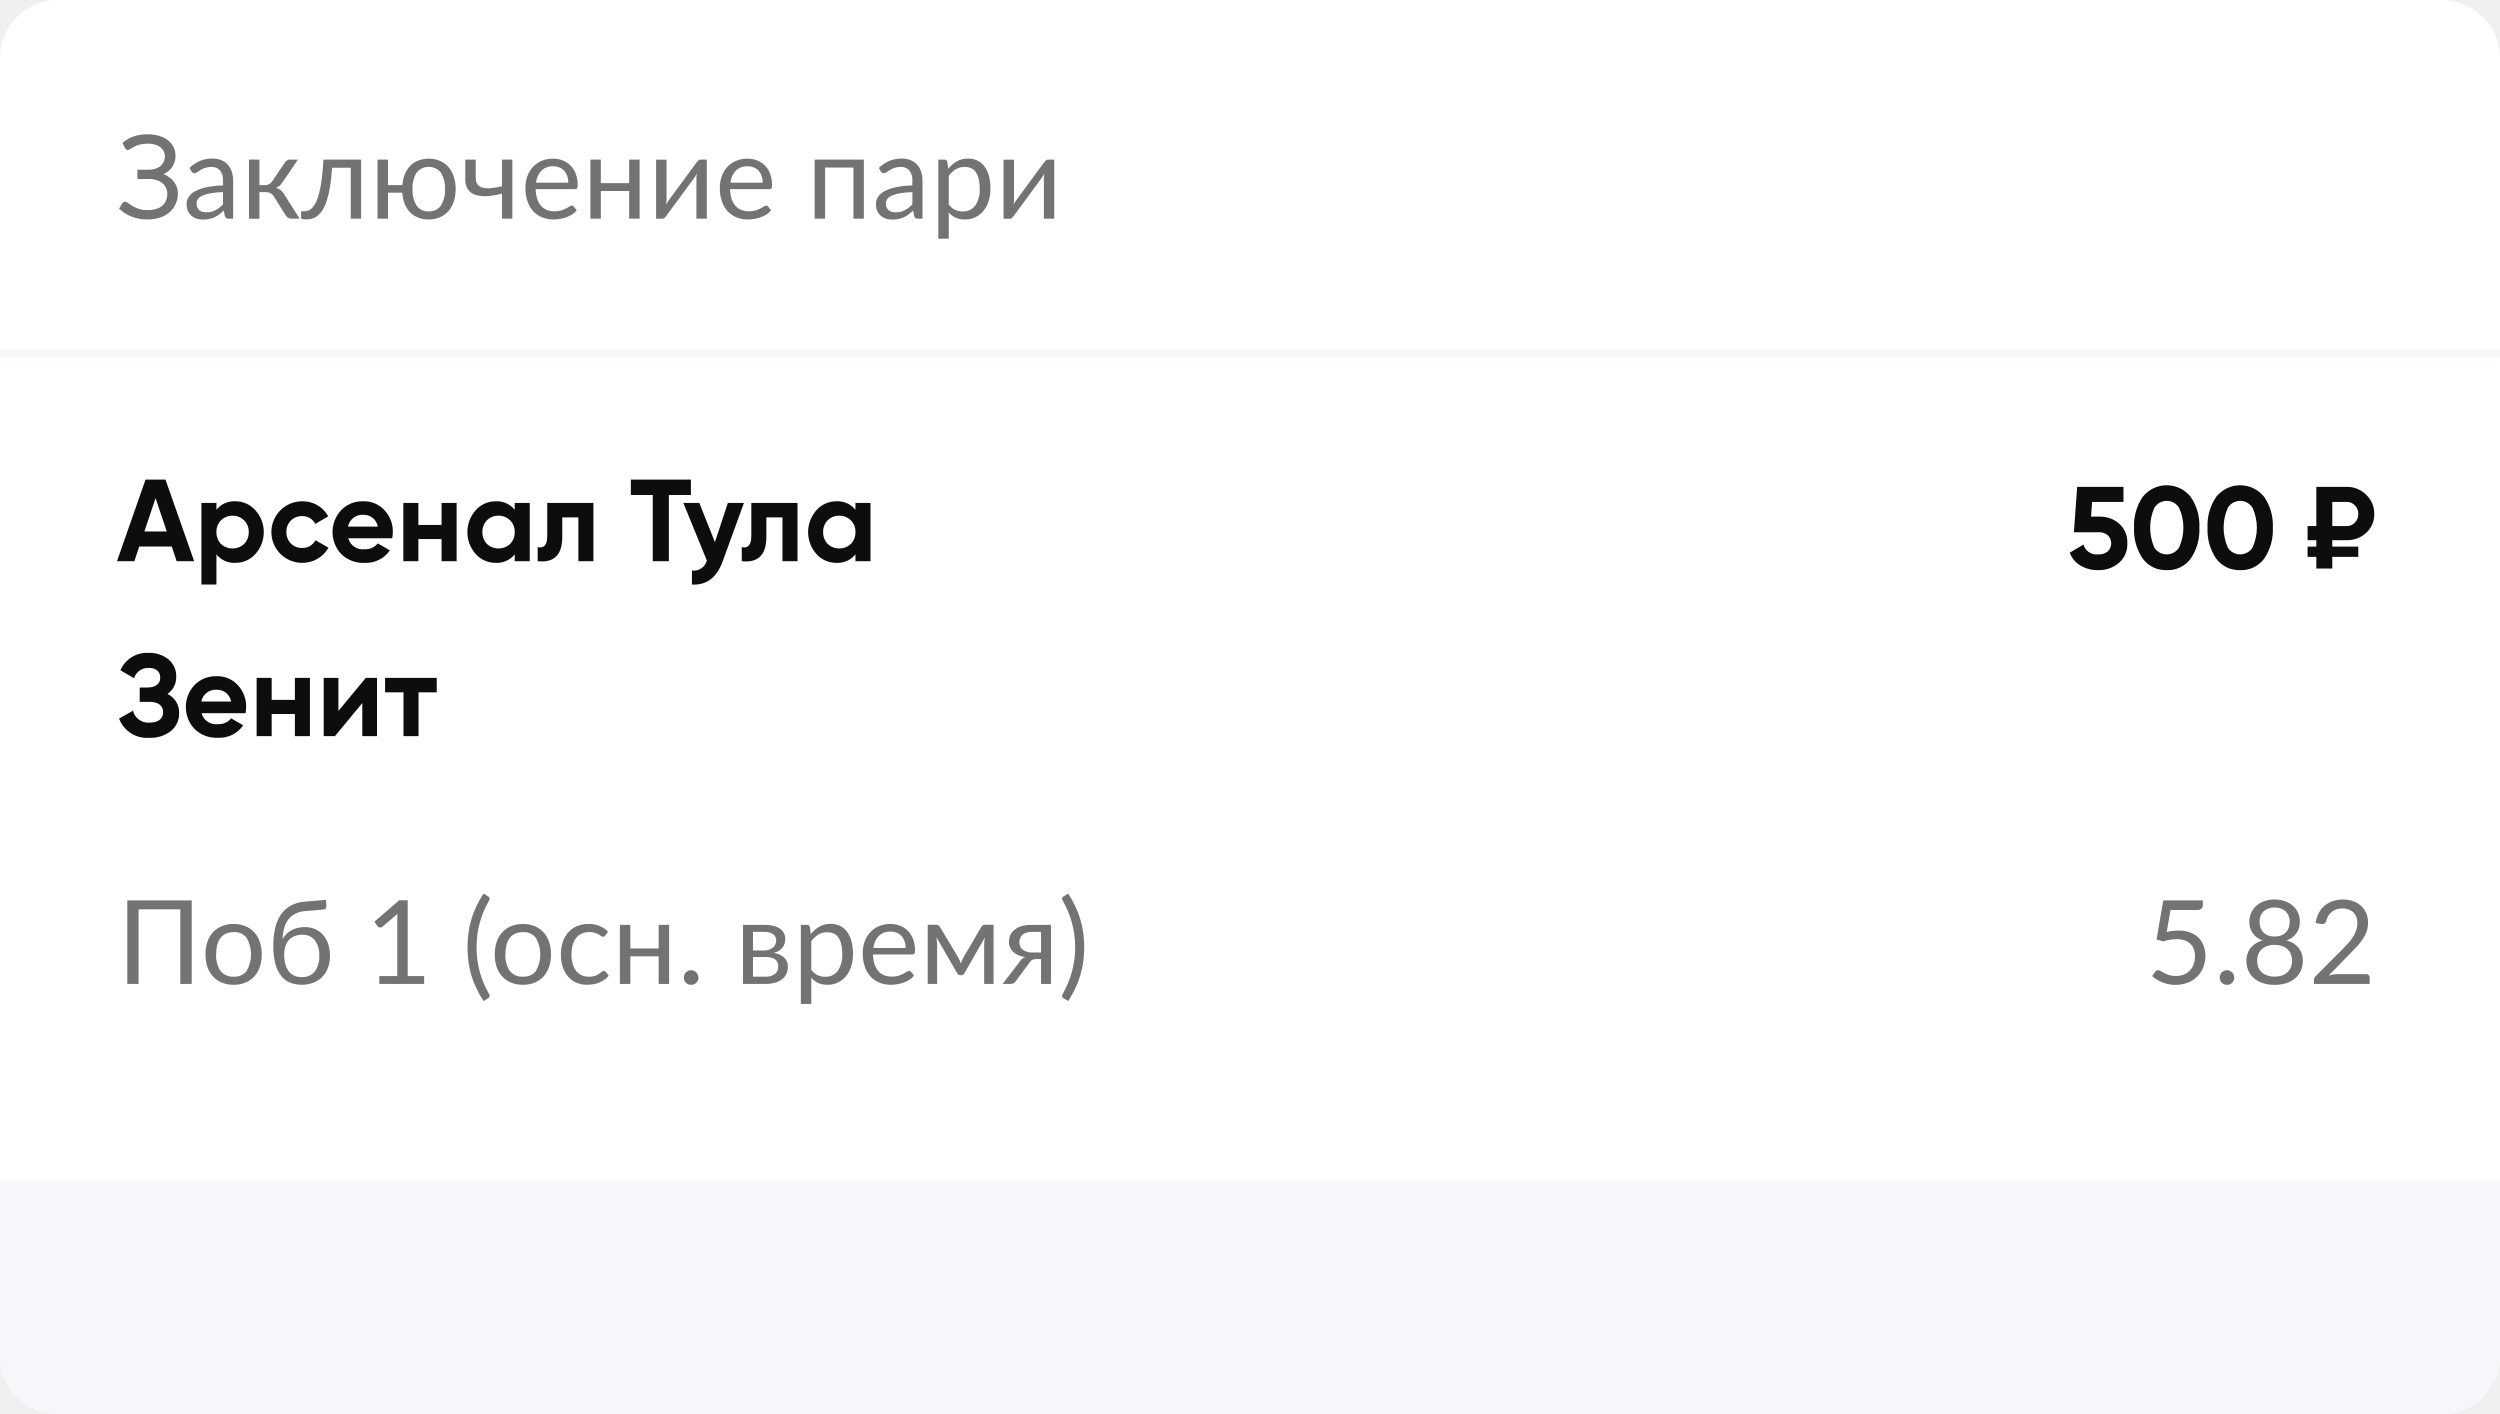
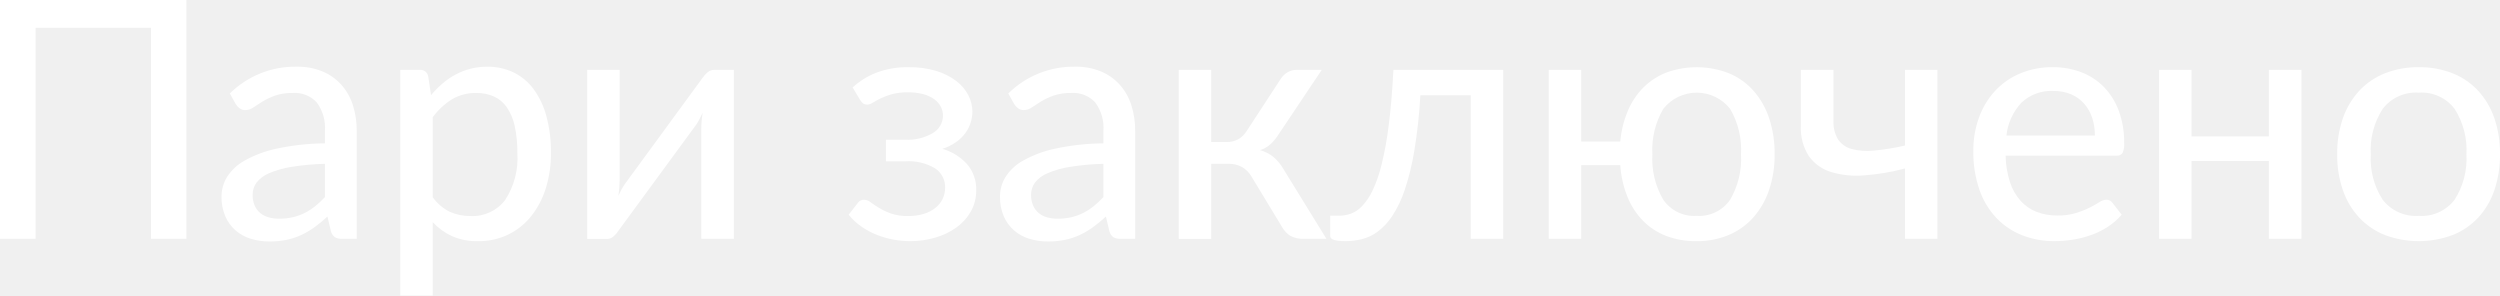
- <svg xmlns="http://www.w3.org/2000/svg" viewBox="0 0 343 194">
+ <svg xmlns="http://www.w3.org/2000/svg" viewBox="0 0 180.394 21.324">
  <defs>
-     <style>.a{fill:none;}.b{clip-path:url(#a);}.c{fill:#fff;}.d{fill:#f6f7fb;}.e{fill:#0d0d0d;}.f{fill:#737373;}</style>
-     <clipPath id="a" transform="translate(0 0)">
-       <rect class="a" width="343" height="194" rx="8" />
-     </clipPath>
+     <style>.a{fill:#fff;}</style>
  </defs>
-   <g class="b">
-     <rect class="c" width="343" height="194" rx="8" />
-     <path class="d" d="M0,162H343v32H0Z" transform="translate(0 0)" />
-     <path class="e" d="M26.64,77,22.704,65.8H19.968L16.048,77h2.384l.672-2.016h4.464L24.24,77Zm-5.296-8.656L22.88,72.92H19.808Zm10.944.432a3.082,3.082,0,0,0-2.592,1.168V69h-2.064V80.2h2.064V76.056a3.082,3.082,0,0,0,2.592,1.168,3.61,3.61,0,0,0,2.752-1.216,4.482,4.482,0,0,0,0-6A3.625,3.625,0,0,0,32.288,68.776ZM30.32,74.632A2.258,2.258,0,0,1,29.695,73a2.195,2.195,0,0,1,.624-1.616,2.28,2.28,0,0,1,3.168,0,2.146,2.146,0,0,1,.64,1.616,2.206,2.206,0,0,1-.64,1.632,2.322,2.322,0,0,1-3.168,0Zm11.136,2.592a4.104,4.104,0,0,0,3.616-2.08l-1.792-1.024a1.973,1.973,0,0,1-1.84,1.056,2.086,2.086,0,0,1-1.536-.608A2.187,2.187,0,0,1,39.295,73a2.098,2.098,0,0,1,2.144-2.192,1.978,1.978,0,0,1,1.824,1.072l1.776-1.04a3.983,3.983,0,0,0-3.584-2.064,4.224,4.224,0,1,0,0,8.448Zm12.359-3.376a5.403,5.403,0,0,0,.08-.848,4.206,4.206,0,0,0-1.152-3.008,3.771,3.771,0,0,0-2.896-1.216,4.038,4.038,0,0,0-3.04,1.216,4.411,4.411,0,0,0,.016,6.032,4.295,4.295,0,0,0,3.184,1.2,3.974,3.974,0,0,0,3.488-1.712l-1.664-.96a2.125,2.125,0,0,1-1.792.8,2.038,2.038,0,0,1-2.256-1.504Zm-6.064-1.6a1.995,1.995,0,0,1,2.096-1.616,1.934,1.934,0,0,1,1.984,1.616Zm12.833-.224h-3.184V69h-2.064v8h2.064V73.96h3.184V77h2.064V69h-2.064Zm10.035-2.08a3.133,3.133,0,0,0-2.608-1.168,3.65,3.65,0,0,0-2.752,1.232,4.529,4.529,0,0,0,0,6,3.634,3.634,0,0,0,2.752,1.216,3.133,3.133,0,0,0,2.608-1.168V77h2.064V69h-2.064ZM66.81,74.632A2.258,2.258,0,0,1,66.186,73a2.195,2.195,0,0,1,.624-1.616,2.28,2.28,0,0,1,3.168,0,2.146,2.146,0,0,1,.64,1.616,2.206,2.206,0,0,1-.64,1.632,2.322,2.322,0,0,1-3.168,0ZM75.081,69v4.544c0,1.232-.464,1.728-1.312,1.52V77c2.256.24,3.376-.864,3.376-3.344V70.984h2.208V77h2.064V69Zm11.47-3.2v2.112H89.56V77h2.208V67.912h3.024V65.8Zm11.535,8.576L95.943,69h-2.192l3.232,7.904a1.866,1.866,0,0,1-2.048,1.376V80.2c2,.112,3.408-.944,4.224-3.2l2.912-8H99.863ZM103.081,69v4.544c0,1.232-.464,1.728-1.312,1.52V77c2.256.24,3.376-.864,3.376-3.344V70.984h2.208V77h2.064V69Zm14.287.944a3.133,3.133,0,0,0-2.608-1.168,3.65,3.65,0,0,0-2.752,1.232,4.529,4.529,0,0,0,0,6,3.634,3.634,0,0,0,2.752,1.216,3.133,3.133,0,0,0,2.608-1.168V77h2.064V69h-2.064Zm-3.808,4.688A2.258,2.258,0,0,1,112.936,73a2.195,2.195,0,0,1,.624-1.616,2.28,2.28,0,0,1,3.168,0,2.146,2.146,0,0,1,.64,1.616,2.206,2.206,0,0,1-.64,1.632,2.322,2.322,0,0,1-3.168,0Z" transform="translate(0 0)" />
-     <path class="e" d="M22.976,95.208a2.755,2.755,0,0,0,1.2-2.368,2.952,2.952,0,0,0-1.056-2.368,4.096,4.096,0,0,0-2.72-.896,3.972,3.972,0,0,0-3.888,2.384l1.872,1.088A2.032,2.032,0,0,1,20.4,91.64c1.04,0,1.584.512,1.584,1.344s-.656,1.344-1.76,1.344H19.168v1.968H20.56c1.168,0,1.824.544,1.824,1.424s-.656,1.424-1.872,1.424a2.162,2.162,0,0,1-2.272-1.632l-1.904,1.072a4.074,4.074,0,0,0,4.176,2.64,4.43,4.43,0,0,0,2.928-.928,3.004,3.004,0,0,0,1.136-2.432A2.801,2.801,0,0,0,22.976,95.208Zm10.713,2.64a5.403,5.403,0,0,0,.08-.848,4.206,4.206,0,0,0-1.152-3.008,3.771,3.771,0,0,0-2.896-1.216,4.038,4.038,0,0,0-3.04,1.216,4.411,4.411,0,0,0,.016,6.032,4.295,4.295,0,0,0,3.184,1.2,3.974,3.974,0,0,0,3.488-1.712l-1.664-.96a2.125,2.125,0,0,1-1.792.8,2.038,2.038,0,0,1-2.256-1.504Zm-6.064-1.6a1.995,1.995,0,0,1,2.096-1.616,1.934,1.934,0,0,1,1.984,1.616Zm12.833-.224h-3.184V93H35.21v8h2.064V97.96h3.184V101h2.064V93h-2.064Zm5.971,1.52V93h-2.016v8h1.536l3.76-4.544V101h2.016V93h-1.536ZM52.832,93v1.984H55.36V101h2.064V94.984H59.92V93Z" transform="translate(0 0)" />
-     <path class="f" d="M16.8,19.608a4.51,4.51,0,0,1,1.504-.88,5.787,5.787,0,0,1,1.944-.304,5.422,5.422,0,0,1,1.592.216,3.622,3.622,0,0,1,1.208.608,2.69,2.69,0,0,1,.76.928,2.561,2.561,0,0,1,.272,1.176,2.7,2.7,0,0,1-.432,1.52,2.782,2.782,0,0,1-1.2,1.016,3.67,3.67,0,0,1,.8.456,2.994,2.994,0,0,1,.616.6,2.587,2.587,0,0,1,.544,1.576,3.548,3.548,0,0,1-.28,1.408,3.266,3.266,0,0,1-.816,1.144,3.859,3.859,0,0,1-1.304.76,5.189,5.189,0,0,1-1.768.28,5.838,5.838,0,0,1-2.216-.4,5.274,5.274,0,0,1-1.688-1.096l.448-.736a.518.518,0,0,1,.16-.144.367.367,0,0,1,.208-.064.692.692,0,0,1,.4.184,6.716,6.716,0,0,0,.592.392,4.971,4.971,0,0,0,.872.4,3.972,3.972,0,0,0,1.264.176,3.85,3.85,0,0,0,1.128-.152,2.286,2.286,0,0,0,.84-.44,1.84,1.84,0,0,0,.52-.704,2.29,2.29,0,0,0,.184-.936,1.92,1.92,0,0,0-.176-.824,1.704,1.704,0,0,0-.496-.64,2.278,2.278,0,0,0-.8-.416,3.465,3.465,0,0,0-1.064-.152H18.848V23.288h1.504a3.251,3.251,0,0,0,.904-.12,2.063,2.063,0,0,0,.72-.352,1.701,1.701,0,0,0,.488-2.056A1.558,1.558,0,0,0,22,20.2a2.16,2.16,0,0,0-.744-.368,3.584,3.584,0,0,0-1-.128,3.899,3.899,0,0,0-1.104.136,4.112,4.112,0,0,0-.768.304,4.916,4.916,0,0,0-.512.296.611.611,0,0,1-.336.136.355.355,0,0,1-.208-.056.548.548,0,0,1-.152-.184Zm13.798,6.744a11.526,11.526,0,0,0-1.68.16,4.733,4.733,0,0,0-1.128.32,1.596,1.596,0,0,0-.632.472,1.03,1.03,0,0,0-.192.608,1.342,1.342,0,0,0,.104.552,1.085,1.085,0,0,0,.28.384,1.275,1.275,0,0,0,.424.216,2.106,2.106,0,0,0,.528.064,3.062,3.062,0,0,0,.688-.072,2.647,2.647,0,0,0,.584-.224,3.091,3.091,0,0,0,.528-.344,4.356,4.356,0,0,0,.496-.456Zm-4.6-3.312a4.628,4.628,0,0,1,1.448-.968,4.472,4.472,0,0,1,1.72-.32,3.069,3.069,0,0,1,1.208.224,2.477,2.477,0,0,1,.888.624,2.642,2.642,0,0,1,.544.968,4.031,4.031,0,0,1,.184,1.248V30h-.632a.653.653,0,0,1-.32-.064.485.485,0,0,1-.176-.272l-.16-.768q-.32.296-.624.528a3.915,3.915,0,0,1-.64.384,3.446,3.446,0,0,1-.72.232,3.69,3.69,0,0,1-.84.088A3.006,3.006,0,0,1,26.99,30a2.147,2.147,0,0,1-.728-.4,1.938,1.938,0,0,1-.488-.664,2.41,2.41,0,0,1-.176-.96,1.762,1.762,0,0,1,.264-.92,2.299,2.299,0,0,1,.856-.792,5.537,5.537,0,0,1,1.544-.56,11.549,11.549,0,0,1,2.336-.256v-.632a2.15,2.15,0,0,0-.408-1.424,1.466,1.466,0,0,0-1.192-.488,2.527,2.527,0,0,0-.888.136,3.151,3.151,0,0,0-.616.296q-.256.16-.448.296a.641.641,0,0,1-.368.128.425.425,0,0,1-.248-.072.755.755,0,0,1-.176-.192Zm13.081-.744a.899.899,0,0,1,.296-.288.741.741,0,0,1,.392-.112h1.112l-2.104,3.088a2.548,2.548,0,0,1-.4.488,1.49,1.49,0,0,1-.512.288,1.654,1.654,0,0,1,.648.328,2.153,2.153,0,0,1,.472.56L41.111,30h-.992a.974.974,0,0,1-.952-.496l-1.576-2.52a1.232,1.232,0,0,0-1.128-.624h-.872v3.648h-1.432V21.896h1.432V25.4h.768a1.136,1.136,0,0,0,1-.544ZM49.544,30h-1.424V23.016h-2.56a25.663,25.663,0,0,1-.288,2.672,12.43,12.43,0,0,1-.464,1.912,5.32,5.32,0,0,1-.6,1.28,3.039,3.039,0,0,1-.696.76,2.056,2.056,0,0,1-.752.368,3.156,3.156,0,0,1-.768.096q-.68,0-.68-.216v-.904h.416a1.695,1.695,0,0,0,.552-.096,1.407,1.407,0,0,0,.544-.368,2.985,2.985,0,0,0,.52-.76,6.507,6.507,0,0,0,.448-1.28,15.358,15.358,0,0,0,.352-1.912q.152-1.128.232-2.672h5.168Zm9.279-1a1.895,1.895,0,0,0,1.672-.8,3.946,3.946,0,0,0,.552-2.248,3.963,3.963,0,0,0-.552-2.256,2.134,2.134,0,0,0-3.344,0,3.963,3.963,0,0,0-.552,2.256,3.946,3.946,0,0,0,.552,2.248A1.895,1.895,0,0,0,58.824,29ZM55.2,25.392a5.18,5.18,0,0,1,.344-1.504,3.566,3.566,0,0,1,.744-1.144,3.19,3.19,0,0,1,1.104-.72,4.112,4.112,0,0,1,2.96.04,3.246,3.246,0,0,1,1.168.84,3.737,3.737,0,0,1,.736,1.32,5.761,5.761,0,0,1,0,3.448,3.776,3.776,0,0,1-.752,1.312,3.341,3.341,0,0,1-1.168.84,3.84,3.84,0,0,1-1.512.288,3.933,3.933,0,0,1-1.456-.256,3.188,3.188,0,0,1-1.104-.728,3.641,3.641,0,0,1-.744-1.16,4.993,4.993,0,0,1-.328-1.536h-1.96V30H51.8V21.896h1.432v3.496Zm15.092-3.496V30h-1.424V26.56a11.243,11.243,0,0,1-1.96.344,4.453,4.453,0,0,1-1.6-.144,2.094,2.094,0,0,1-1.08-.728,2.397,2.397,0,0,1-.392-1.456v-2.68h1.432V24.36a1.597,1.597,0,0,0,.232.92,1.229,1.229,0,0,0,.696.464,3.237,3.237,0,0,0,1.128.072,10.517,10.517,0,0,0,1.544-.264V21.896Zm7.682,3.168a2.701,2.701,0,0,0-.144-.904,1.917,1.917,0,0,0-.408-.712,1.722,1.722,0,0,0-.648-.464,2.155,2.155,0,0,0-.872-.168,2.194,2.194,0,0,0-1.624.6,2.786,2.786,0,0,0-.736,1.648Zm1.152,3.8a2.784,2.784,0,0,1-.632.56,4.029,4.029,0,0,1-.792.384,4.676,4.676,0,0,1-.864.224,5.047,5.047,0,0,1-.888.08,4.203,4.203,0,0,1-1.552-.28A3.513,3.513,0,0,1,73.174,29a3.89,3.89,0,0,1-.8-1.36,5.514,5.514,0,0,1-.288-1.856,4.788,4.788,0,0,1,.256-1.584,3.74,3.74,0,0,1,.752-1.272,3.374,3.374,0,0,1,1.192-.848,3.869,3.869,0,0,1,1.584-.312,3.567,3.567,0,0,1,1.344.248,2.933,2.933,0,0,1,1.072.704,3.15,3.15,0,0,1,.712,1.136,4.295,4.295,0,0,1,.256,1.536.929.929,0,0,1-.072.448.299.299,0,0,1-.272.112h-5.416a4.843,4.843,0,0,0,.208,1.336,2.776,2.776,0,0,0,.528.952,2.175,2.175,0,0,0,.8.568,2.8,2.8,0,0,0,1.04.184,3.105,3.105,0,0,0,.92-.12,4.608,4.608,0,0,0,.672-.272,5.33,5.33,0,0,0,.464-.264.628.628,0,0,1,.328-.128.313.313,0,0,1,.272.136Zm8.629-6.968V30H86.323V26.208H82.435V30H81.003V21.896h1.432v3.232h3.888V21.896Zm9.216,0V30h-1.424V24.496q0-.16.016-.344t.04-.368q-.072.16-.144.296a2.176,2.176,0,0,1-.152.248l-3.912,5.32a1.363,1.363,0,0,1-.224.248.426.426,0,0,1-.288.112h-.864V21.904h1.432v5.504q0,.152-.016.336-.016.176-.04.36.072-.152.144-.28.072-.136.144-.248l3.912-5.32a1.18,1.18,0,0,1,.224-.24.439.439,0,0,1,.296-.12Zm7.675,3.168a2.701,2.701,0,0,0-.144-.904,1.926,1.926,0,0,0-.408-.712,1.722,1.722,0,0,0-.648-.464,2.156,2.156,0,0,0-.872-.168,2.194,2.194,0,0,0-1.624.6,2.784,2.784,0,0,0-.736,1.648Zm1.152,3.8a2.79,2.79,0,0,1-.632.56,4.062,4.062,0,0,1-.792.384,4.701,4.701,0,0,1-.864.224,5.052,5.052,0,0,1-.888.08,4.201,4.201,0,0,1-1.552-.28A3.504,3.504,0,0,1,99.846,29a3.89,3.89,0,0,1-.8-1.36,5.514,5.514,0,0,1-.288-1.856,4.788,4.788,0,0,1,.256-1.584,3.74,3.74,0,0,1,.752-1.272,3.369,3.369,0,0,1,1.192-.848,3.867,3.867,0,0,1,1.584-.312,3.569,3.569,0,0,1,1.344.248,2.936,2.936,0,0,1,1.072.704,3.154,3.154,0,0,1,.712,1.136,4.309,4.309,0,0,1,.256,1.536.929.929,0,0,1-.072.448.299.299,0,0,1-.272.112h-5.416a4.832,4.832,0,0,0,.208,1.336,2.776,2.776,0,0,0,.528.952,2.17,2.17,0,0,0,.8.568,2.798,2.798,0,0,0,1.04.184,3.107,3.107,0,0,0,.92-.12,4.636,4.636,0,0,0,.672-.272q.279-.144.464-.264a.627.627,0,0,1,.328-.128.314.314,0,0,1,.272.136ZM118.521,30h-1.432V22.984h-3.888V30h-1.432V21.896h6.752Zm6.655-3.648a11.526,11.526,0,0,0-1.68.16,4.75,4.75,0,0,0-1.128.32,1.6,1.6,0,0,0-.632.472,1.03,1.03,0,0,0-.192.608,1.347,1.347,0,0,0,.104.552,1.097,1.097,0,0,0,.28.384,1.278,1.278,0,0,0,.424.216,2.112,2.112,0,0,0,.528.064,3.06,3.06,0,0,0,.688-.072,2.642,2.642,0,0,0,.584-.224,3.068,3.068,0,0,0,.528-.344,4.331,4.331,0,0,0,.496-.456Zm-4.6-3.312a4.631,4.631,0,0,1,1.448-.968,4.475,4.475,0,0,1,1.72-.32,3.067,3.067,0,0,1,1.208.224,2.477,2.477,0,0,1,.888.624,2.633,2.633,0,0,1,.544.968,4.022,4.022,0,0,1,.184,1.248V30h-.632a.655.655,0,0,1-.32-.064.49.49,0,0,1-.176-.272l-.16-.768q-.32.296-.624.528a3.89,3.89,0,0,1-.64.384,3.446,3.446,0,0,1-.72.232,3.683,3.683,0,0,1-.84.088,3.011,3.011,0,0,1-.888-.128,2.15,2.15,0,0,1-.728-.4,1.949,1.949,0,0,1-.488-.664,2.416,2.416,0,0,1-.176-.96,1.762,1.762,0,0,1,.264-.92,2.304,2.304,0,0,1,.856-.792,5.548,5.548,0,0,1,1.544-.56,11.557,11.557,0,0,1,2.336-.256v-.632a2.15,2.15,0,0,0-.408-1.424,1.465,1.465,0,0,0-1.192-.488,2.527,2.527,0,0,0-.888.136,3.168,3.168,0,0,0-.616.296c-.17.107-.32.205-.448.296a.639.639,0,0,1-.368.128.426.426,0,0,1-.248-.072.761.761,0,0,1-.176-.192Zm9.593,5.008a2.308,2.308,0,0,0,.856.744,2.437,2.437,0,0,0,1.04.216,2.05,2.05,0,0,0,1.744-.808,3.77,3.77,0,0,0,.608-2.304,5.596,5.596,0,0,0-.144-1.36,2.556,2.556,0,0,0-.4-.928,1.562,1.562,0,0,0-.648-.536,2.153,2.153,0,0,0-.872-.168,2.315,2.315,0,0,0-1.224.32,3.562,3.562,0,0,0-.96.904Zm-.072-4.896a4.208,4.208,0,0,1,1.184-1.016,3.041,3.041,0,0,1,1.536-.384,2.904,2.904,0,0,1,1.272.272,2.548,2.548,0,0,1,.968.792,3.748,3.748,0,0,1,.616,1.296,6.672,6.672,0,0,1,.216,1.784,5.631,5.631,0,0,1-.24,1.672,4.029,4.029,0,0,1-.696,1.336,3.182,3.182,0,0,1-2.568,1.208,3.03,3.03,0,0,1-1.28-.248,3.068,3.068,0,0,1-.936-.704v3.584h-1.432V21.896h.856a.351.351,0,0,1,.376.296Zm14.545-1.256V30h-1.423V24.496c0-.107.005-.221.016-.344s.024-.245.04-.368q-.072.16-.144.296a2.235,2.235,0,0,1-.152.248l-3.912,5.32a1.405,1.405,0,0,1-.224.248.428.428,0,0,1-.288.112h-.864V21.904h1.432v5.504c0,.101-.006.213-.016.336-.011.117-.024.237-.04.36q.072-.152.144-.28.072-.136.144-.248l3.912-5.32a1.15,1.15,0,0,1,.224-.24.437.437,0,0,1,.296-.12Z" transform="translate(0 0)" />
-     <path class="e" d="M288.043,70.88a3.96,3.96,0,0,1,2.72.976,3.372,3.372,0,0,1,1.104,2.688,3.334,3.334,0,0,1-1.168,2.704,4.231,4.231,0,0,1-2.832.976,4.666,4.666,0,0,1-2.4-.608,3.468,3.468,0,0,1-1.504-1.792l1.888-1.104a1.872,1.872,0,0,0,2.016,1.344,1.95,1.95,0,0,0,1.312-.4,1.546,1.546,0,0,0,.016-2.224,1.826,1.826,0,0,0-1.264-.416h-3.392l.448-6.224h6.352v2.064h-4.304l-.144,2.016Zm9.231,7.344a3.909,3.909,0,0,1-3.296-1.584,6.964,6.964,0,0,1-1.184-4.24,6.892,6.892,0,0,1,1.184-4.224,4.195,4.195,0,0,1,6.592,0,6.885,6.885,0,0,1,1.184,4.224,6.957,6.957,0,0,1-1.184,4.24A3.881,3.881,0,0,1,297.274,78.224Zm-1.696-3.088a2.005,2.005,0,0,0,3.392-.016,6.581,6.581,0,0,0,0-5.456,1.996,1.996,0,0,0-3.392,0,6.786,6.786,0,0,0,0,5.472Zm11.775,3.088a3.908,3.908,0,0,1-3.296-1.584,6.957,6.957,0,0,1-1.184-4.24,6.885,6.885,0,0,1,1.184-4.224,4.195,4.195,0,0,1,6.592,0,6.892,6.892,0,0,1,1.184,4.224,6.964,6.964,0,0,1-1.184,4.24A3.883,3.883,0,0,1,307.353,78.224Zm-1.696-3.088a2.005,2.005,0,0,0,3.392-.016,6.581,6.581,0,0,0,0-5.456,1.996,1.996,0,0,0-3.392,0,6.786,6.786,0,0,0,0,5.472Zm16.318-1.024h-1.984v.88h3.568V76.4h-3.568V78h-2.192V76.4h-1.2V74.992h1.2v-.88h-1.2V72.176h1.2V66.8h4.176a3.634,3.634,0,0,1,2.672,1.088,3.55,3.55,0,0,1,1.104,2.624,3.421,3.421,0,0,1-1.088,2.576A3.775,3.775,0,0,1,321.975,74.112Zm-1.984-5.248v3.312h1.984a1.469,1.469,0,0,0,1.12-.48,1.639,1.639,0,0,0,.464-1.184,1.585,1.585,0,0,0-.464-1.168,1.469,1.469,0,0,0-1.12-.48Z" transform="translate(0 0)" />
-     <path class="f" d="M26.304,135h-1.56V124.76H19.016V135H17.464V123.536h8.84Zm5.756-8.232a4.138,4.138,0,0,1,1.6.296,3.42,3.42,0,0,1,1.216.84,3.642,3.642,0,0,1,.768,1.32,5.6,5.6,0,0,1,0,3.448,3.649,3.649,0,0,1-.768,1.312,3.42,3.42,0,0,1-1.216.84,4.233,4.233,0,0,1-1.6.288,4.318,4.318,0,0,1-1.616-.288,3.421,3.421,0,0,1-1.216-.84,3.744,3.744,0,0,1-.776-1.312,5.761,5.761,0,0,1,0-3.448,3.735,3.735,0,0,1,.776-1.32,3.421,3.421,0,0,1,1.216-.84A4.221,4.221,0,0,1,32.06,126.768Zm0,7.232a2.085,2.085,0,0,0,1.792-.8,4.579,4.579,0,0,0,0-4.504,2.075,2.075,0,0,0-1.792-.808,2.537,2.537,0,0,0-1.064.208,2.017,2.017,0,0,0-.752.6,2.754,2.754,0,0,0-.448.968,5.257,5.257,0,0,0-.144,1.288,3.743,3.743,0,0,0,.592,2.248A2.125,2.125,0,0,0,32.06,134Zm9.318.056a2.176,2.176,0,0,0,1.808-.76,3.344,3.344,0,0,0,.616-2.144,3.425,3.425,0,0,0-.592-2.136,2.071,2.071,0,0,0-1.76-.768,2.709,2.709,0,0,0-1.024.184,2.053,2.053,0,0,0-.776.52,2.439,2.439,0,0,0-.488.848,3.638,3.638,0,0,0-.168,1.152,5.119,5.119,0,0,0,.152,1.304,2.843,2.843,0,0,0,.448.976,2.066,2.066,0,0,0,.744.616A2.441,2.441,0,0,0,41.378,134.056Zm.552-9.064a3.933,3.933,0,0,0-1.4.36,2.75,2.75,0,0,0-.96.784,3.315,3.315,0,0,0-.576,1.176,6.708,6.708,0,0,0-.224,1.552,2.635,2.635,0,0,1,.496-.688,2.956,2.956,0,0,1,.696-.528,3.297,3.297,0,0,1,.848-.336,3.916,3.916,0,0,1,.984-.12,3.492,3.492,0,0,1,1.448.288,2.992,2.992,0,0,1,1.096.8,3.545,3.545,0,0,1,.696,1.256,5.139,5.139,0,0,1,.24,1.616,4.582,4.582,0,0,1-.28,1.64,3.377,3.377,0,0,1-2.016,2.04,4.334,4.334,0,0,1-1.6.28,4.252,4.252,0,0,1-1.528-.272,2.964,2.964,0,0,1-1.232-.896,4.59,4.59,0,0,1-.824-1.64,9.2,9.2,0,0,1-.296-2.52,11.131,11.131,0,0,1,.232-2.352,5.567,5.567,0,0,1,.744-1.864,4.009,4.009,0,0,1,1.336-1.272,4.692,4.692,0,0,1,2-.592l2.896-.248.08.736a.69.69,0,0,1-.072.416.394.394,0,0,1-.344.184Zm16.261,8.92V135h-6.144v-1.088h2.456v-7.816q0-.352.024-.712l-2.04,1.752a.497.497,0,0,1-.208.112.562.562,0,0,1-.192,0,.504.504,0,0,1-.168-.064.429.429,0,0,1-.112-.104l-.448-.616,3.416-2.952h1.16v10.4Zm7.191-3.944a12.615,12.615,0,0,0,1.712,6.4.436.436,0,0,1,.064.376.516.516,0,0,1-.184.216l-.632.384a14.973,14.973,0,0,1-1.024-1.824,12.233,12.233,0,0,1-1.056-3.648,15.102,15.102,0,0,1,0-3.8,12.681,12.681,0,0,1,.376-1.832,12.976,12.976,0,0,1,.68-1.816,15.517,15.517,0,0,1,1.024-1.832l.632.392a.516.516,0,0,1,.184.216.418.418,0,0,1-.064.368,12.615,12.615,0,0,0-1.712,6.4Zm6.365-3.2a4.138,4.138,0,0,1,1.6.296,3.42,3.42,0,0,1,1.216.84,3.642,3.642,0,0,1,.768,1.32,5.6,5.6,0,0,1,0,3.448,3.649,3.649,0,0,1-.768,1.312,3.42,3.42,0,0,1-1.216.84,4.233,4.233,0,0,1-1.6.288,4.318,4.318,0,0,1-1.616-.288,3.421,3.421,0,0,1-1.216-.84,3.744,3.744,0,0,1-.776-1.312,5.761,5.761,0,0,1,0-3.448,3.735,3.735,0,0,1,.776-1.32,3.421,3.421,0,0,1,1.216-.84A4.221,4.221,0,0,1,71.747,126.768Zm0,7.232a2.085,2.085,0,0,0,1.792-.8,4.579,4.579,0,0,0,0-4.504,2.075,2.075,0,0,0-1.792-.808,2.537,2.537,0,0,0-1.064.208,2.017,2.017,0,0,0-.752.6,2.754,2.754,0,0,0-.448.968,5.257,5.257,0,0,0-.144,1.288,3.743,3.743,0,0,0,.592,2.248A2.125,2.125,0,0,0,71.747,134Zm11.302-5.664a.63.63,0,0,1-.128.136.288.288,0,0,1-.176.048.487.487,0,0,1-.264-.096,3.719,3.719,0,0,0-.36-.224,2.548,2.548,0,0,0-.52-.216,2.356,2.356,0,0,0-.752-.104,2.441,2.441,0,0,0-1.056.216,2.03,2.03,0,0,0-.768.608,2.864,2.864,0,0,0-.464.968,4.923,4.923,0,0,0-.152,1.272,4.688,4.688,0,0,0,.168,1.312,2.877,2.877,0,0,0,.472.96,2.158,2.158,0,0,0,.744.592,2.356,2.356,0,0,0,.984.2,2.582,2.582,0,0,0,.856-.12,2.525,2.525,0,0,0,.552-.28q.224-.151.368-.272a.467.467,0,0,1,.296-.128.313.313,0,0,1,.272.136l.4.52a2.838,2.838,0,0,1-.6.56,3.812,3.812,0,0,1-.728.392,4.038,4.038,0,0,1-.808.224,5.152,5.152,0,0,1-.864.072,3.563,3.563,0,0,1-1.416-.28,3.256,3.256,0,0,1-1.128-.808,3.846,3.846,0,0,1-.752-1.312,5.327,5.327,0,0,1-.272-1.768,5.41,5.41,0,0,1,.248-1.672,3.83,3.83,0,0,1,.736-1.32,3.372,3.372,0,0,1,1.192-.872,4.03,4.03,0,0,1,1.632-.312,3.759,3.759,0,0,1,1.504.28,3.541,3.541,0,0,1,1.16.776Zm8.753-1.44V135H90.37v-3.792h-3.888V135H85.05v-8.104h1.432v3.232H90.37v-3.232Zm2.024,7.224a1.066,1.066,0,0,1,.072-.392,1.105,1.105,0,0,1,.208-.32,1.015,1.015,0,0,1,.32-.216,1,1,0,0,1,.784,0,1.013,1.013,0,0,1,.536.536.973.973,0,0,1,.08.392.994.994,0,0,1-.08.4,1.062,1.062,0,0,1-.216.312.918.918,0,0,1-.32.208,1,1,0,0,1-.784,0,.918.918,0,0,1-.32-.208,1.15,1.15,0,0,1-.208-.312A1.09,1.09,0,0,1,93.826,134.12ZM105.053,134a1.985,1.985,0,0,0,1.264-.368,1.249,1.249,0,0,0,.464-1.024,1.473,1.473,0,0,0-.088-.52,1.016,1.016,0,0,0-.288-.416,1.379,1.379,0,0,0-.536-.272,2.917,2.917,0,0,0-.808-.096h-1.752V134Zm-1.744-6.144V130.4h1.56a2.086,2.086,0,0,0,.647-.096,1.672,1.672,0,0,0,.521-.28,1.323,1.323,0,0,0,.336-.432,1.303,1.303,0,0,0,.12-.56,1.203,1.203,0,0,0-.08-.432.894.894,0,0,0-.272-.376,1.364,1.364,0,0,0-.504-.264,2.462,2.462,0,0,0-.768-.104Zm1.6-.96a4.785,4.785,0,0,1,1.288.152,2.6,2.6,0,0,1,.88.416,1.567,1.567,0,0,1,.504.608,1.806,1.806,0,0,1,.16.752,2.275,2.275,0,0,1-.072.552,1.684,1.684,0,0,1-.256.552,1.83,1.83,0,0,1-.488.48,2.432,2.432,0,0,1-.768.328,2.659,2.659,0,0,1,1.432.648,1.675,1.675,0,0,1,.504,1.272,2.06,2.06,0,0,1-.888,1.76,2.842,2.842,0,0,1-.96.44,4.679,4.679,0,0,1-1.184.144h-3.12v-8.104Zm6.401,6.152a2.3,2.3,0,0,0,.856.744,2.434,2.434,0,0,0,1.04.216,2.05,2.05,0,0,0,1.744-.808,3.777,3.777,0,0,0,.608-2.304,5.598,5.598,0,0,0-.144-1.36,2.571,2.571,0,0,0-.4-.928,1.564,1.564,0,0,0-.648-.536,2.156,2.156,0,0,0-.872-.168,2.318,2.318,0,0,0-1.224.32,3.533,3.533,0,0,0-.96.904Zm-.072-4.896a4.199,4.199,0,0,1,1.184-1.016,3.041,3.041,0,0,1,1.536-.384,2.914,2.914,0,0,1,1.272.272,2.556,2.556,0,0,1,.968.792,3.753,3.753,0,0,1,.616,1.296,6.67,6.67,0,0,1,.216,1.784,5.631,5.631,0,0,1-.24,1.672,4.032,4.032,0,0,1-.696,1.336,3.182,3.182,0,0,1-2.568,1.208,3.032,3.032,0,0,1-1.28-.248,3.068,3.068,0,0,1-.936-.704v3.584h-1.432V126.896h.856a.351.351,0,0,1,.376.296Zm13.017,1.912a2.7,2.7,0,0,0-.144-.904,1.926,1.926,0,0,0-.408-.712,1.722,1.722,0,0,0-.648-.464,2.156,2.156,0,0,0-.872-.168,2.194,2.194,0,0,0-1.624.6,2.785,2.785,0,0,0-.736,1.648Zm1.152,3.8a2.798,2.798,0,0,1-.632.56,3.975,3.975,0,0,1-.792.384,4.684,4.684,0,0,1-.864.224,5.081,5.081,0,0,1-.888.08,4.199,4.199,0,0,1-1.552-.28,3.516,3.516,0,0,1-1.224-.832,3.893,3.893,0,0,1-.8-1.36,5.514,5.514,0,0,1-.288-1.856,4.783,4.783,0,0,1,.256-1.584,3.74,3.74,0,0,1,.752-1.272,3.375,3.375,0,0,1,1.192-.848,3.867,3.867,0,0,1,1.584-.312,3.575,3.575,0,0,1,1.344.248,2.94,2.94,0,0,1,1.072.704,3.156,3.156,0,0,1,.712,1.136,4.287,4.287,0,0,1,.256,1.536.93.93,0,0,1-.072.448.299.299,0,0,1-.272.112h-5.416a4.833,4.833,0,0,0,.208,1.336,2.773,2.773,0,0,0,.528.952,2.174,2.174,0,0,0,.8.568,2.792,2.792,0,0,0,1.04.184,3.107,3.107,0,0,0,.92-.12,4.602,4.602,0,0,0,.672-.272,5.315,5.315,0,0,0,.464-.264.629.629,0,0,1,.328-.128.313.313,0,0,1,.272.136Zm10.909-6.992V135h-1.288v-5.384c0-.149.008-.315.024-.496.022-.187.048-.36.08-.52l-2.816,4.936a.523.523,0,0,1-.168.192.41.41,0,0,1-.24.072h-.16a.452.452,0,0,1-.248-.072.541.541,0,0,1-.168-.192l-2.864-4.952q.041.24.072.528a4.338,4.338,0,0,1,.032.504V135h-1.288v-8.128h1.144a.653.653,0,0,1,.296.072.553.553,0,0,1,.248.248l2.528,4.224a6.692,6.692,0,0,1,.328.776,5.006,5.006,0,0,1,.32-.776l2.48-4.224a.555.555,0,0,1,.248-.256.718.718,0,0,1,.296-.064Zm6.514,3.808v-2.824h-1.36a1.916,1.916,0,0,0-.768.136,1.383,1.383,0,0,0-.504.336,1.177,1.177,0,0,0-.264.456,1.588,1.588,0,0,0-.08.496,1.24,1.24,0,0,0,.48,1.032,2.108,2.108,0,0,0,1.312.368Zm1.36-3.784V135h-1.36v-3.416h-.624a1.482,1.482,0,0,0-.376.04.884.884,0,0,0-.256.096.68.68,0,0,0-.184.168,2.775,2.775,0,0,0-.168.224l-1.776,2.392a.936.936,0,0,1-.336.376,1.087,1.087,0,0,1-.568.12h-.992l2.352-3.056a1.403,1.403,0,0,1,.76-.64,3.315,3.315,0,0,1-1.04-.288,2.474,2.474,0,0,1-.696-.488,1.819,1.819,0,0,1-.384-.632,2.097,2.097,0,0,1-.12-.696,2.296,2.296,0,0,1,.16-.832,1.961,1.961,0,0,1,.528-.736,2.667,2.667,0,0,1,.928-.528,4.107,4.107,0,0,1,1.392-.208Zm3.325,3.072a12.831,12.831,0,0,0-1.712-6.4.738.738,0,0,1-.08-.208.308.308,0,0,1,.008-.16.301.301,0,0,1,.072-.12.683.683,0,0,1,.12-.096l.632-.392a14.665,14.665,0,0,1,1.016,1.832,11.771,11.771,0,0,1,.68,1.816,12.029,12.029,0,0,1,.384,1.832,15.102,15.102,0,0,1,0,3.8,12.313,12.313,0,0,1-.384,1.832,11.771,11.771,0,0,1-.68,1.816,14.175,14.175,0,0,1-1.016,1.824l-.632-.384a.683.683,0,0,1-.12-.096.301.301,0,0,1-.072-.12.308.308,0,0,1-.008-.16.723.723,0,0,1,.08-.216,12.831,12.831,0,0,0,1.712-6.4Z" transform="translate(0 0)" />
-     <path class="f" d="M297.271,127.864a7.91,7.91,0,0,1,1.648-.192,4.405,4.405,0,0,1,1.584.264,3.17,3.17,0,0,1,1.144.728,2.992,2.992,0,0,1,.696,1.096,3.844,3.844,0,0,1,.24,1.376,4.099,4.099,0,0,1-.32,1.648,3.7,3.7,0,0,1-.872,1.264,3.826,3.826,0,0,1-1.304.8,4.61,4.61,0,0,1-1.624.28,4.432,4.432,0,0,1-.968-.104,4.892,4.892,0,0,1-.872-.264,5.102,5.102,0,0,1-.744-.384,4.321,4.321,0,0,1-.608-.456l.44-.608a.438.438,0,0,1,.376-.208.688.688,0,0,1,.36.128q.2.12.488.272a4.48,4.48,0,0,0,.672.28,3.187,3.187,0,0,0,.928.12,2.886,2.886,0,0,0,1.08-.192,2.356,2.356,0,0,0,.824-.544,2.469,2.469,0,0,0,.528-.856,3.171,3.171,0,0,0,.184-1.112,2.765,2.765,0,0,0-.16-.968,1.844,1.844,0,0,0-.472-.736,2.119,2.119,0,0,0-.784-.472,3.294,3.294,0,0,0-1.104-.168,5.919,5.919,0,0,0-1.856.304l-.896-.264.92-5.36h5.432v.624a.698.698,0,0,1-.192.504.867.867,0,0,1-.64.192h-3.6Zm7.273,6.256a1.066,1.066,0,0,1,.072-.392,1.126,1.126,0,0,1,.208-.32,1.026,1.026,0,0,1,.32-.216,1,1,0,0,1,.784,0,1.004,1.004,0,0,1,.32.216,1.015,1.015,0,0,1,.216.32.961.961,0,0,1,.08.392.982.982,0,0,1-.08.4,1.051,1.051,0,0,1-.216.312.909.909,0,0,1-.32.208,1,1,0,0,1-.784,0,.927.927,0,0,1-.32-.208,1.173,1.173,0,0,1-.208-.312A1.09,1.09,0,0,1,304.544,134.12Zm7.534-.128a3.067,3.067,0,0,0,1-.152,2.182,2.182,0,0,0,.752-.44,1.89,1.89,0,0,0,.472-.68,2.251,2.251,0,0,0,.168-.88,2.314,2.314,0,0,0-.2-1.008,1.8,1.8,0,0,0-.528-.688,2.091,2.091,0,0,0-.76-.384,3.256,3.256,0,0,0-1.808,0,2.168,2.168,0,0,0-.768.384,1.903,1.903,0,0,0-.528.688,2.392,2.392,0,0,0-.192,1.008,2.344,2.344,0,0,0,.16.88,2.023,2.023,0,0,0,.472.68,2.269,2.269,0,0,0,.752.44A3.13,3.13,0,0,0,312.078,133.992Zm0-9.48a2.493,2.493,0,0,0-.904.152,1.877,1.877,0,0,0-.648.416,1.796,1.796,0,0,0-.392.616,2.168,2.168,0,0,0-.128.752,2.585,2.585,0,0,0,.112.76,1.778,1.778,0,0,0,.36.656,1.836,1.836,0,0,0,.64.456,2.469,2.469,0,0,0,.96.168,2.417,2.417,0,0,0,.952-.168,1.842,1.842,0,0,0,.648-.456,1.807,1.807,0,0,0,.36-.656,2.618,2.618,0,0,0,.112-.76,2.083,2.083,0,0,0-.136-.752,1.672,1.672,0,0,0-.392-.616,1.788,1.788,0,0,0-.648-.416A2.433,2.433,0,0,0,312.078,124.512Zm1.64,4.512a3.155,3.155,0,0,1,1.648,1.016,2.809,2.809,0,0,1,.576,1.824,3.138,3.138,0,0,1-.288,1.36,2.925,2.925,0,0,1-.792,1.024,3.601,3.601,0,0,1-1.216.656,5.6,5.6,0,0,1-3.136,0,3.68,3.68,0,0,1-1.224-.656,2.916,2.916,0,0,1-.793-1.024,3.223,3.223,0,0,1-.279-1.36,2.809,2.809,0,0,1,.576-1.824,3.151,3.151,0,0,1,1.648-1.016,2.586,2.586,0,0,1-1.825-2.6,2.842,2.842,0,0,1,.953-2.144,3.334,3.334,0,0,1,1.088-.64,4.462,4.462,0,0,1,2.84,0,3.331,3.331,0,0,1,1.096.64,2.837,2.837,0,0,1,.952,2.144,2.608,2.608,0,0,1-1.824,2.6Zm10.897,4.624a.497.497,0,0,1,.368.136.479.479,0,0,1,.136.352V135h-7.648v-.488a.833.833,0,0,1,.064-.312.867.867,0,0,1,.2-.296l3.672-3.688q.456-.464.832-.888a6.486,6.486,0,0,0,.64-.864,4.154,4.154,0,0,0,.408-.872,3.094,3.094,0,0,0,.144-.952,2.248,2.248,0,0,0-.16-.88,1.712,1.712,0,0,0-.44-.632,1.742,1.742,0,0,0-.648-.368,2.502,2.502,0,0,0-.808-.128,2.45,2.45,0,0,0-.808.128,2.153,2.153,0,0,0-.656.36,2.057,2.057,0,0,0-.472.536,2.148,2.148,0,0,0-.272.688.652.652,0,0,1-.264.376.744.744,0,0,1-.456.048l-.744-.128a4.14,4.14,0,0,1,.432-1.384,3.41,3.41,0,0,1,.816-1.016,3.454,3.454,0,0,1,1.128-.616,4.415,4.415,0,0,1,2.728,0,3.157,3.157,0,0,1,1.096.632,2.868,2.868,0,0,1,.728,1,3.27,3.27,0,0,1,.264,1.344,3.603,3.603,0,0,1-.192,1.192,4.771,4.771,0,0,1-.52,1.04,7.879,7.879,0,0,1-.76.968q-.424.472-.904.952l-3.024,3.088a5.289,5.289,0,0,1,.648-.136,3.781,3.781,0,0,1,.632-.056Z" transform="translate(0 0)" />
-     <rect class="d" y="48" width="343" height="1" />
-   </g>
+   <path class="a" d="M15.576,20.616H13.021V5.388H4.692V20.616H2.124V3.384H15.576Z" transform="translate(-2.124 -3.3838)" />
+   <path class="a" d="M18.708,10.128a6.692,6.692,0,0,1,4.836-1.932,4.68,4.68,0,0,1,1.849.342,3.8,3.8,0,0,1,1.355.954,4.046,4.046,0,0,1,.834,1.464,5.957,5.957,0,0,1,.282,1.884v7.776H26.82a.995.995,0,0,1-.528-.114.787.787,0,0,1-.288-.426l-.252-1.068a10.008,10.008,0,0,1-.924.762,5.875,5.875,0,0,1-.954.565,4.809,4.809,0,0,1-1.062.353,6.001,6.001,0,0,1-1.248.12,4.486,4.486,0,0,1-1.351-.197,3.034,3.034,0,0,1-1.098-.607,2.88,2.88,0,0,1-.738-1.02,3.521,3.521,0,0,1-.27-1.429,2.71,2.71,0,0,1,.39-1.386,3.518,3.518,0,0,1,1.272-1.194,8.173,8.173,0,0,1,2.304-.863,17.202,17.202,0,0,1,3.498-.385V12.84a3.1,3.1,0,0,0-.588-2.063,2.155,2.155,0,0,0-1.728-.685,3.768,3.768,0,0,0-1.29.192,4.955,4.955,0,0,0-.899.426c-.252.156-.473.298-.66.426a1.022,1.022,0,0,1-.582.192.666.666,0,0,1-.414-.132,1.1,1.1,0,0,1-.282-.312Zm6.864,5.076a18.005,18.005,0,0,0-2.424.222,6.705,6.705,0,0,0-1.62.462,2.203,2.203,0,0,0-.9.679,1.472,1.472,0,0,0-.275.869,1.89,1.89,0,0,0,.149.786,1.462,1.462,0,0,0,.408.54,1.633,1.633,0,0,0,.606.307,2.853,2.853,0,0,0,.756.096,4.242,4.242,0,0,0,.99-.108,3.927,3.927,0,0,0,.846-.306,4.244,4.244,0,0,0,.756-.486,6.691,6.691,0,0,0,.708-.66Z" transform="translate(-2.124 -3.3838)" />
+   <path class="a" d="M33.227,10.248a7.462,7.462,0,0,1,.822-.834,5.229,5.229,0,0,1,.942-.648,4.94,4.94,0,0,1,1.074-.42,4.783,4.783,0,0,1,1.218-.149,4.297,4.297,0,0,1,1.89.407,3.969,3.969,0,0,1,1.446,1.2,5.862,5.862,0,0,1,.93,1.956,9.848,9.848,0,0,1,.33,2.676,8.304,8.304,0,0,1-.366,2.515,6.193,6.193,0,0,1-1.044,2.01,4.782,4.782,0,0,1-3.857,1.824,4.433,4.433,0,0,1-1.872-.36,4.498,4.498,0,0,1-1.393-1.008v5.292h-2.34V8.424h1.404a.572.572,0,0,1,.612.468Zm.12,7.368A3.323,3.323,0,0,0,34.59,18.672a3.598,3.598,0,0,0,1.494.3,2.948,2.948,0,0,0,2.49-1.157,5.509,5.509,0,0,0,.882-3.379,8.604,8.604,0,0,0-.198-1.985,3.78,3.78,0,0,0-.576-1.344,2.282,2.282,0,0,0-.93-.768,3.035,3.035,0,0,0-1.248-.246,3.341,3.341,0,0,0-1.77.456,5.072,5.072,0,0,0-1.387,1.296Z" transform="translate(-2.124 -3.3838)" />
+   <path class="a" d="M55.08,8.424V20.616H52.728V12.648q0-.24.024-.534c.017-.196.04-.395.072-.595q-.12.252-.234.475a2.947,2.947,0,0,1-.233.39L46.752,20.028a1.826,1.826,0,0,1-.348.407.714.714,0,0,1-.492.192h-1.416V8.424h2.34v7.98q0,.24-.023.533c-.017.196-.04.391-.072.582a5.421,5.421,0,0,1,.468-.852l5.604-7.656a1.897,1.897,0,0,1,.353-.396.745.745,0,0,1,.498-.192Z" transform="translate(-2.124 -3.3838)" />
+   <path class="a" d="M63.648,9.696A5.375,5.375,0,0,1,65.328,8.64a6.299,6.299,0,0,1,2.388-.407,6.53,6.53,0,0,1,1.968.27,4.591,4.591,0,0,1,1.435.72,3.066,3.066,0,0,1,.876,1.026,2.615,2.615,0,0,1,.294,1.2,2.666,2.666,0,0,1-.114.75,2.563,2.563,0,0,1-.366.75,2.927,2.927,0,0,1-.666.666,3.655,3.655,0,0,1-1.025.51,3.792,3.792,0,0,1,1.787,1.103,2.763,2.763,0,0,1,.66,1.885,3.049,3.049,0,0,1-.39,1.536,3.628,3.628,0,0,1-1.05,1.157,4.971,4.971,0,0,1-1.524.727,6.395,6.395,0,0,1-1.8.252,6.705,6.705,0,0,1-1.182-.108,6.386,6.386,0,0,1-1.194-.336,5.444,5.444,0,0,1-1.116-.588,4.491,4.491,0,0,1-.948-.876l.672-.864a.518.518,0,0,1,.444-.216.796.796,0,0,1,.475.186,7.068,7.068,0,0,0,.6.401,4.933,4.933,0,0,0,.852.402,3.579,3.579,0,0,0,1.242.186,3.807,3.807,0,0,0,1.134-.155,2.531,2.531,0,0,0,.841-.433,1.879,1.879,0,0,0,.521-.647,1.848,1.848,0,0,0,.18-.816,1.621,1.621,0,0,0-.708-1.38,3.725,3.725,0,0,0-2.184-.516h-1.38v-1.56h1.38a3.571,3.571,0,0,0,2.016-.486,1.459,1.459,0,0,0,.721-1.254,1.402,1.402,0,0,0-.156-.642,1.56,1.56,0,0,0-.474-.54,2.427,2.427,0,0,0-.792-.366,4.12,4.12,0,0,0-1.099-.132,4.321,4.321,0,0,0-1.176.138,4.869,4.869,0,0,0-.816.307c-.224.111-.41.214-.558.306a.761.761,0,0,1-.378.138.556.556,0,0,1-.282-.065.819.819,0,0,1-.246-.27Z" transform="translate(-2.124 -3.3838)" />
+   <path class="a" d="M74.88,10.128a6.692,6.692,0,0,1,4.836-1.932,4.678,4.678,0,0,1,1.848.342,3.795,3.795,0,0,1,1.356.954,4.076,4.076,0,0,1,.834,1.464,5.986,5.986,0,0,1,.281,1.884v7.776h-1.044a.993.993,0,0,1-.527-.114.787.787,0,0,1-.288-.426l-.252-1.068A10.128,10.128,0,0,1,81,19.77a5.922,5.922,0,0,1-.954.565,4.817,4.817,0,0,1-1.062.353,6.001,6.001,0,0,1-1.248.12,4.485,4.485,0,0,1-1.35-.197,3.034,3.034,0,0,1-1.098-.607,2.856,2.856,0,0,1-.738-1.02,3.505,3.505,0,0,1-.27-1.429A2.701,2.701,0,0,1,74.67,16.17a3.515,3.515,0,0,1,1.272-1.194,8.181,8.181,0,0,1,2.305-.863,17.183,17.183,0,0,1,3.497-.385V12.84a3.095,3.095,0,0,0-.588-2.063,2.152,2.152,0,0,0-1.728-.685,3.764,3.764,0,0,0-1.29.192,4.963,4.963,0,0,0-.9.426q-.378.234-.66.426a1.02,1.02,0,0,1-.581.192.664.664,0,0,1-.414-.132,1.101,1.101,0,0,1-.282-.312Zm6.863,5.076a18.005,18.005,0,0,0-2.424.222,6.705,6.705,0,0,0-1.62.462,2.193,2.193,0,0,0-.899.679,1.466,1.466,0,0,0-.276.869,1.876,1.876,0,0,0,.15.786,1.443,1.443,0,0,0,.408.54,1.63,1.63,0,0,0,.606.307,2.864,2.864,0,0,0,.756.096,4.229,4.229,0,0,0,.99-.108,3.91,3.91,0,0,0,.846-.306,4.177,4.177,0,0,0,.756-.486,6.595,6.595,0,0,0,.708-.66Z" transform="translate(-2.124 -3.3838)" />
+   <path class="a" d="M94.548,9.06a1.451,1.451,0,0,1,.479-.456,1.225,1.225,0,0,1,.636-.18H97.499l-3.084,4.608a3.681,3.681,0,0,1-.6.744,2.133,2.133,0,0,1-.767.443,2.665,2.665,0,0,1,.972.498,3.27,3.27,0,0,1,.708.858l3.107,5.04H96.216a1.884,1.884,0,0,1-.979-.21,1.773,1.773,0,0,1-.582-.606l-2.232-3.684a1.861,1.861,0,0,0-.69-.685,1.953,1.953,0,0,0-.954-.228H89.52v5.424H87.18V8.424h2.34v5.208H90.623a1.686,1.686,0,0,0,.858-.204,1.773,1.773,0,0,0,.606-.6Z" transform="translate(-2.124 -3.3838)" />
+   <path class="a" d="M110.592,20.616H108.251V10.26h-3.636a37.529,37.529,0,0,1-.433,3.978,18.07,18.07,0,0,1-.695,2.844,8.07,8.07,0,0,1-.906,1.895,4.522,4.522,0,0,1-1.056,1.129,3.224,3.224,0,0,1-1.147.539,5.087,5.087,0,0,1-1.176.139q-1.093,0-1.092-.36V18.948h.647a2.571,2.571,0,0,0,.822-.139,2.124,2.124,0,0,0,.816-.54,4.316,4.316,0,0,0,.762-1.121,9.71,9.71,0,0,0,.66-1.891,24.091,24.091,0,0,0,.516-2.85q.217-1.68.336-3.984h7.921Z" transform="translate(-2.124 -3.3838)" />
+   <path class="a" d="M119.039,13.596a7.368,7.368,0,0,1,.553-2.231,5.269,5.269,0,0,1,1.14-1.692,4.845,4.845,0,0,1,1.668-1.068,6.425,6.425,0,0,1,4.482.066,4.882,4.882,0,0,1,1.77,1.26,5.716,5.716,0,0,1,1.128,1.98,8.001,8.001,0,0,1,.397,2.598,7.853,7.853,0,0,1-.408,2.604,5.75,5.75,0,0,1-1.147,1.98,4.971,4.971,0,0,1-1.775,1.254,5.856,5.856,0,0,1-2.299.439,6.016,6.016,0,0,1-2.195-.378,4.708,4.708,0,0,1-1.674-1.092,5.343,5.343,0,0,1-1.122-1.729,7.398,7.398,0,0,1-.517-2.286H116.22v5.316h-2.341V8.424H116.22v5.172Zm5.508,5.364a2.717,2.717,0,0,0,2.419-1.164,5.82,5.82,0,0,0,.785-3.276,5.848,5.848,0,0,0-.785-3.281,3.072,3.072,0,0,0-4.824,0,5.84,5.84,0,0,0-.786,3.281,5.812,5.812,0,0,0,.786,3.276A2.701,2.701,0,0,0,124.547,18.96Z" transform="translate(-2.124 -3.3838)" />
+   <path class="a" d="M141.923,8.424V20.616h-2.34V15.54a15.937,15.937,0,0,1-2.94.498,6.385,6.385,0,0,1-2.388-.24,3.076,3.076,0,0,1-1.603-1.14,3.709,3.709,0,0,1-.582-2.202V8.424h2.353v3.672a2.423,2.423,0,0,0,.324,1.338,1.704,1.704,0,0,0,.972.696,4.392,4.392,0,0,0,1.614.12,16.485,16.485,0,0,0,2.25-.366v-5.46Z" transform="translate(-2.124 -3.3838)" />
+   <path class="a" d="M155.219,18.876a4.619,4.619,0,0,1-.996.87,5.746,5.746,0,0,1-1.2.594,7.268,7.268,0,0,1-1.315.336,8.469,8.469,0,0,1-1.338.108,6.29,6.29,0,0,1-2.334-.426,5.187,5.187,0,0,1-1.859-1.248,5.69,5.69,0,0,1-1.225-2.04,8.265,8.265,0,0,1-.438-2.803,6.936,6.936,0,0,1,.396-2.369,5.721,5.721,0,0,1,1.134-1.914A5.228,5.228,0,0,1,147.851,8.7a5.909,5.909,0,0,1,2.399-.468,5.654,5.654,0,0,1,2.059.365,4.576,4.576,0,0,1,1.626,1.062,4.926,4.926,0,0,1,1.074,1.716,6.489,6.489,0,0,1,.39,2.328,1.48,1.48,0,0,1-.12.726.488.488,0,0,1-.444.186h-7.991a6.578,6.578,0,0,0,.311,1.901,3.852,3.852,0,0,0,.762,1.351,3.033,3.033,0,0,0,1.158.804,4.078,4.078,0,0,0,1.5.264,4.507,4.507,0,0,0,1.351-.18,6.571,6.571,0,0,0,.983-.39c.276-.14.508-.27.696-.391a.964.964,0,0,1,.498-.18.518.518,0,0,1,.444.216Zm-1.933-5.712a4.011,4.011,0,0,0-.197-1.284,2.931,2.931,0,0,0-.582-1.02,2.656,2.656,0,0,0-.936-.673,3.178,3.178,0,0,0-1.272-.239,3.126,3.126,0,0,0-2.322.852,4.123,4.123,0,0,0-1.074,2.364Z" transform="translate(-2.124 -3.3838)" />
+   <path class="a" d="M168.19,8.424V20.616h-2.352V15h-5.58v5.616H157.918V8.424h2.341v4.8h5.58v-4.8Z" transform="translate(-2.124 -3.3838)" />
+   <path class="a" d="M176.662,8.232a6.44,6.44,0,0,1,2.43.438A5.063,5.063,0,0,1,180.94,9.93a5.631,5.631,0,0,1,1.17,1.98,7.793,7.793,0,0,1,.408,2.598,7.856,7.856,0,0,1-.408,2.604,5.558,5.558,0,0,1-1.17,1.98,5.098,5.098,0,0,1-1.849,1.254,6.983,6.983,0,0,1-4.871,0,5.155,5.155,0,0,1-1.855-1.254,5.566,5.566,0,0,1-1.182-1.98,7.726,7.726,0,0,1-.414-2.604,7.665,7.665,0,0,1,.414-2.598,5.64,5.64,0,0,1,1.182-1.98,5.119,5.119,0,0,1,1.855-1.26A6.473,6.473,0,0,1,176.662,8.232Zm0,10.728a2.987,2.987,0,0,0,2.58-1.164,5.464,5.464,0,0,0,.853-3.276,5.49,5.49,0,0,0-.853-3.281,2.981,2.981,0,0,0-2.58-1.17,3.022,3.022,0,0,0-2.609,1.17,5.462,5.462,0,0,0-.858,3.281,5.436,5.436,0,0,0,.858,3.276A3.028,3.028,0,0,0,176.662,18.96Z" transform="translate(-2.124 -3.3838)" />
</svg>
